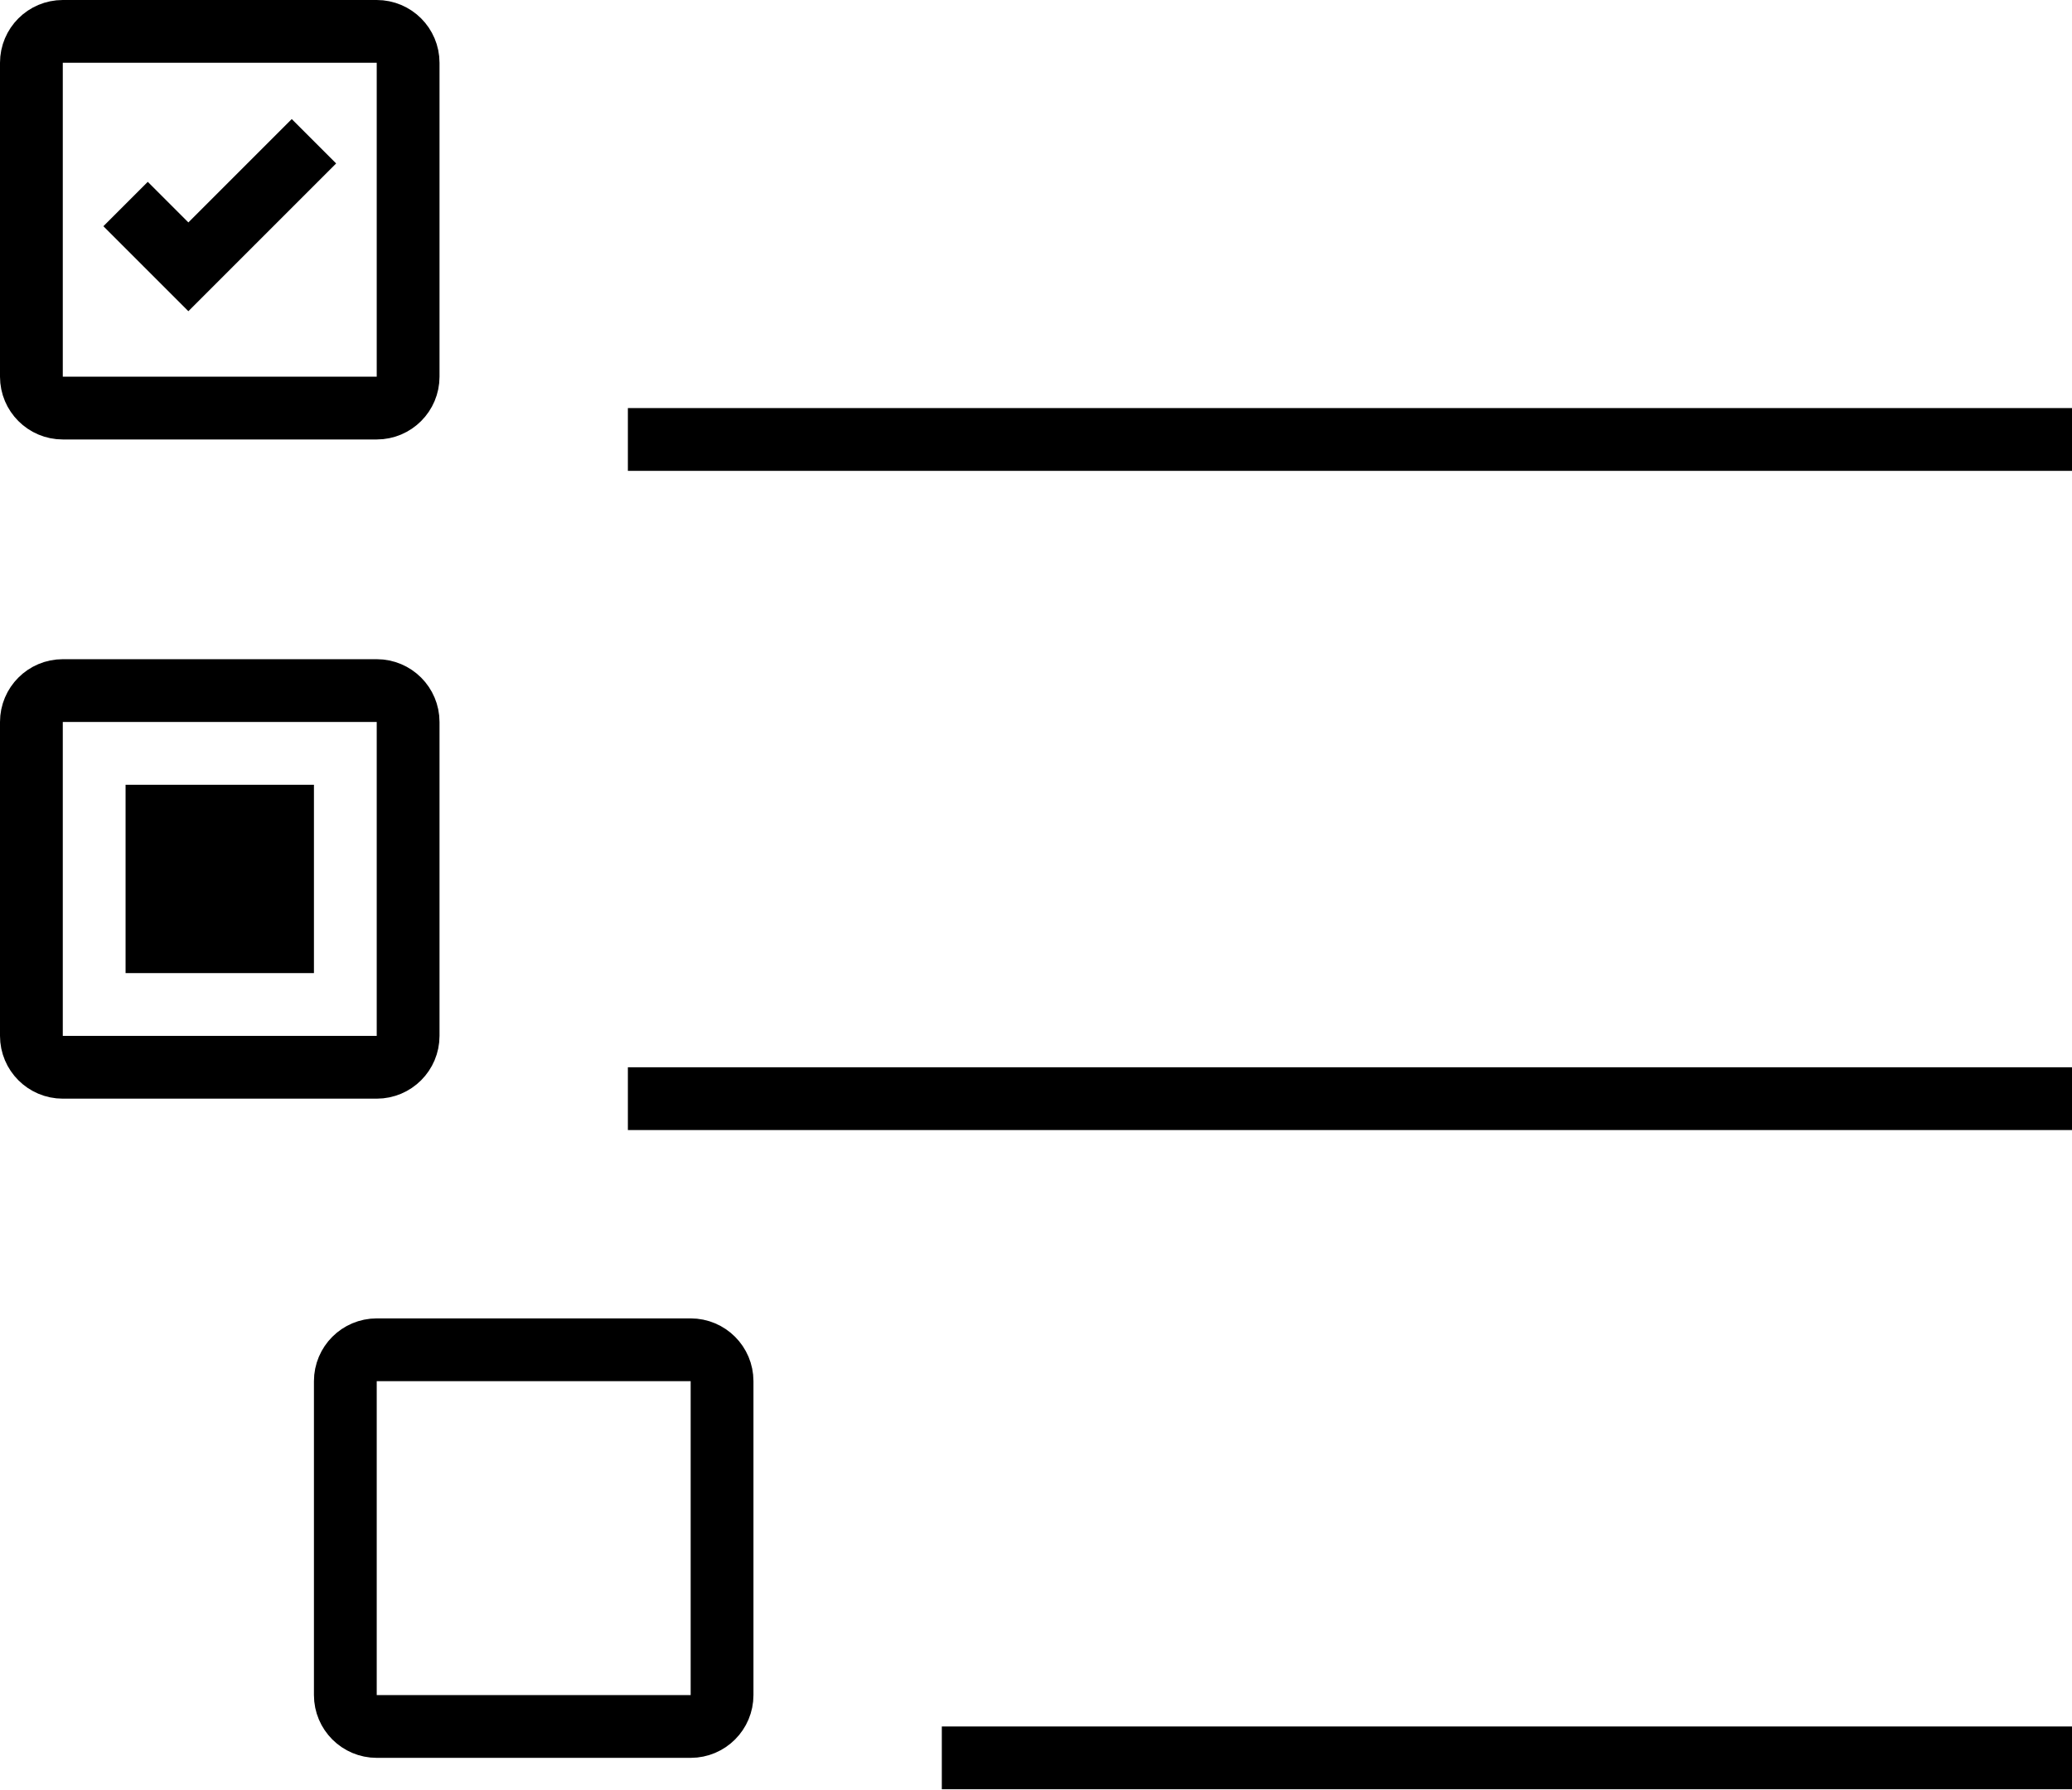
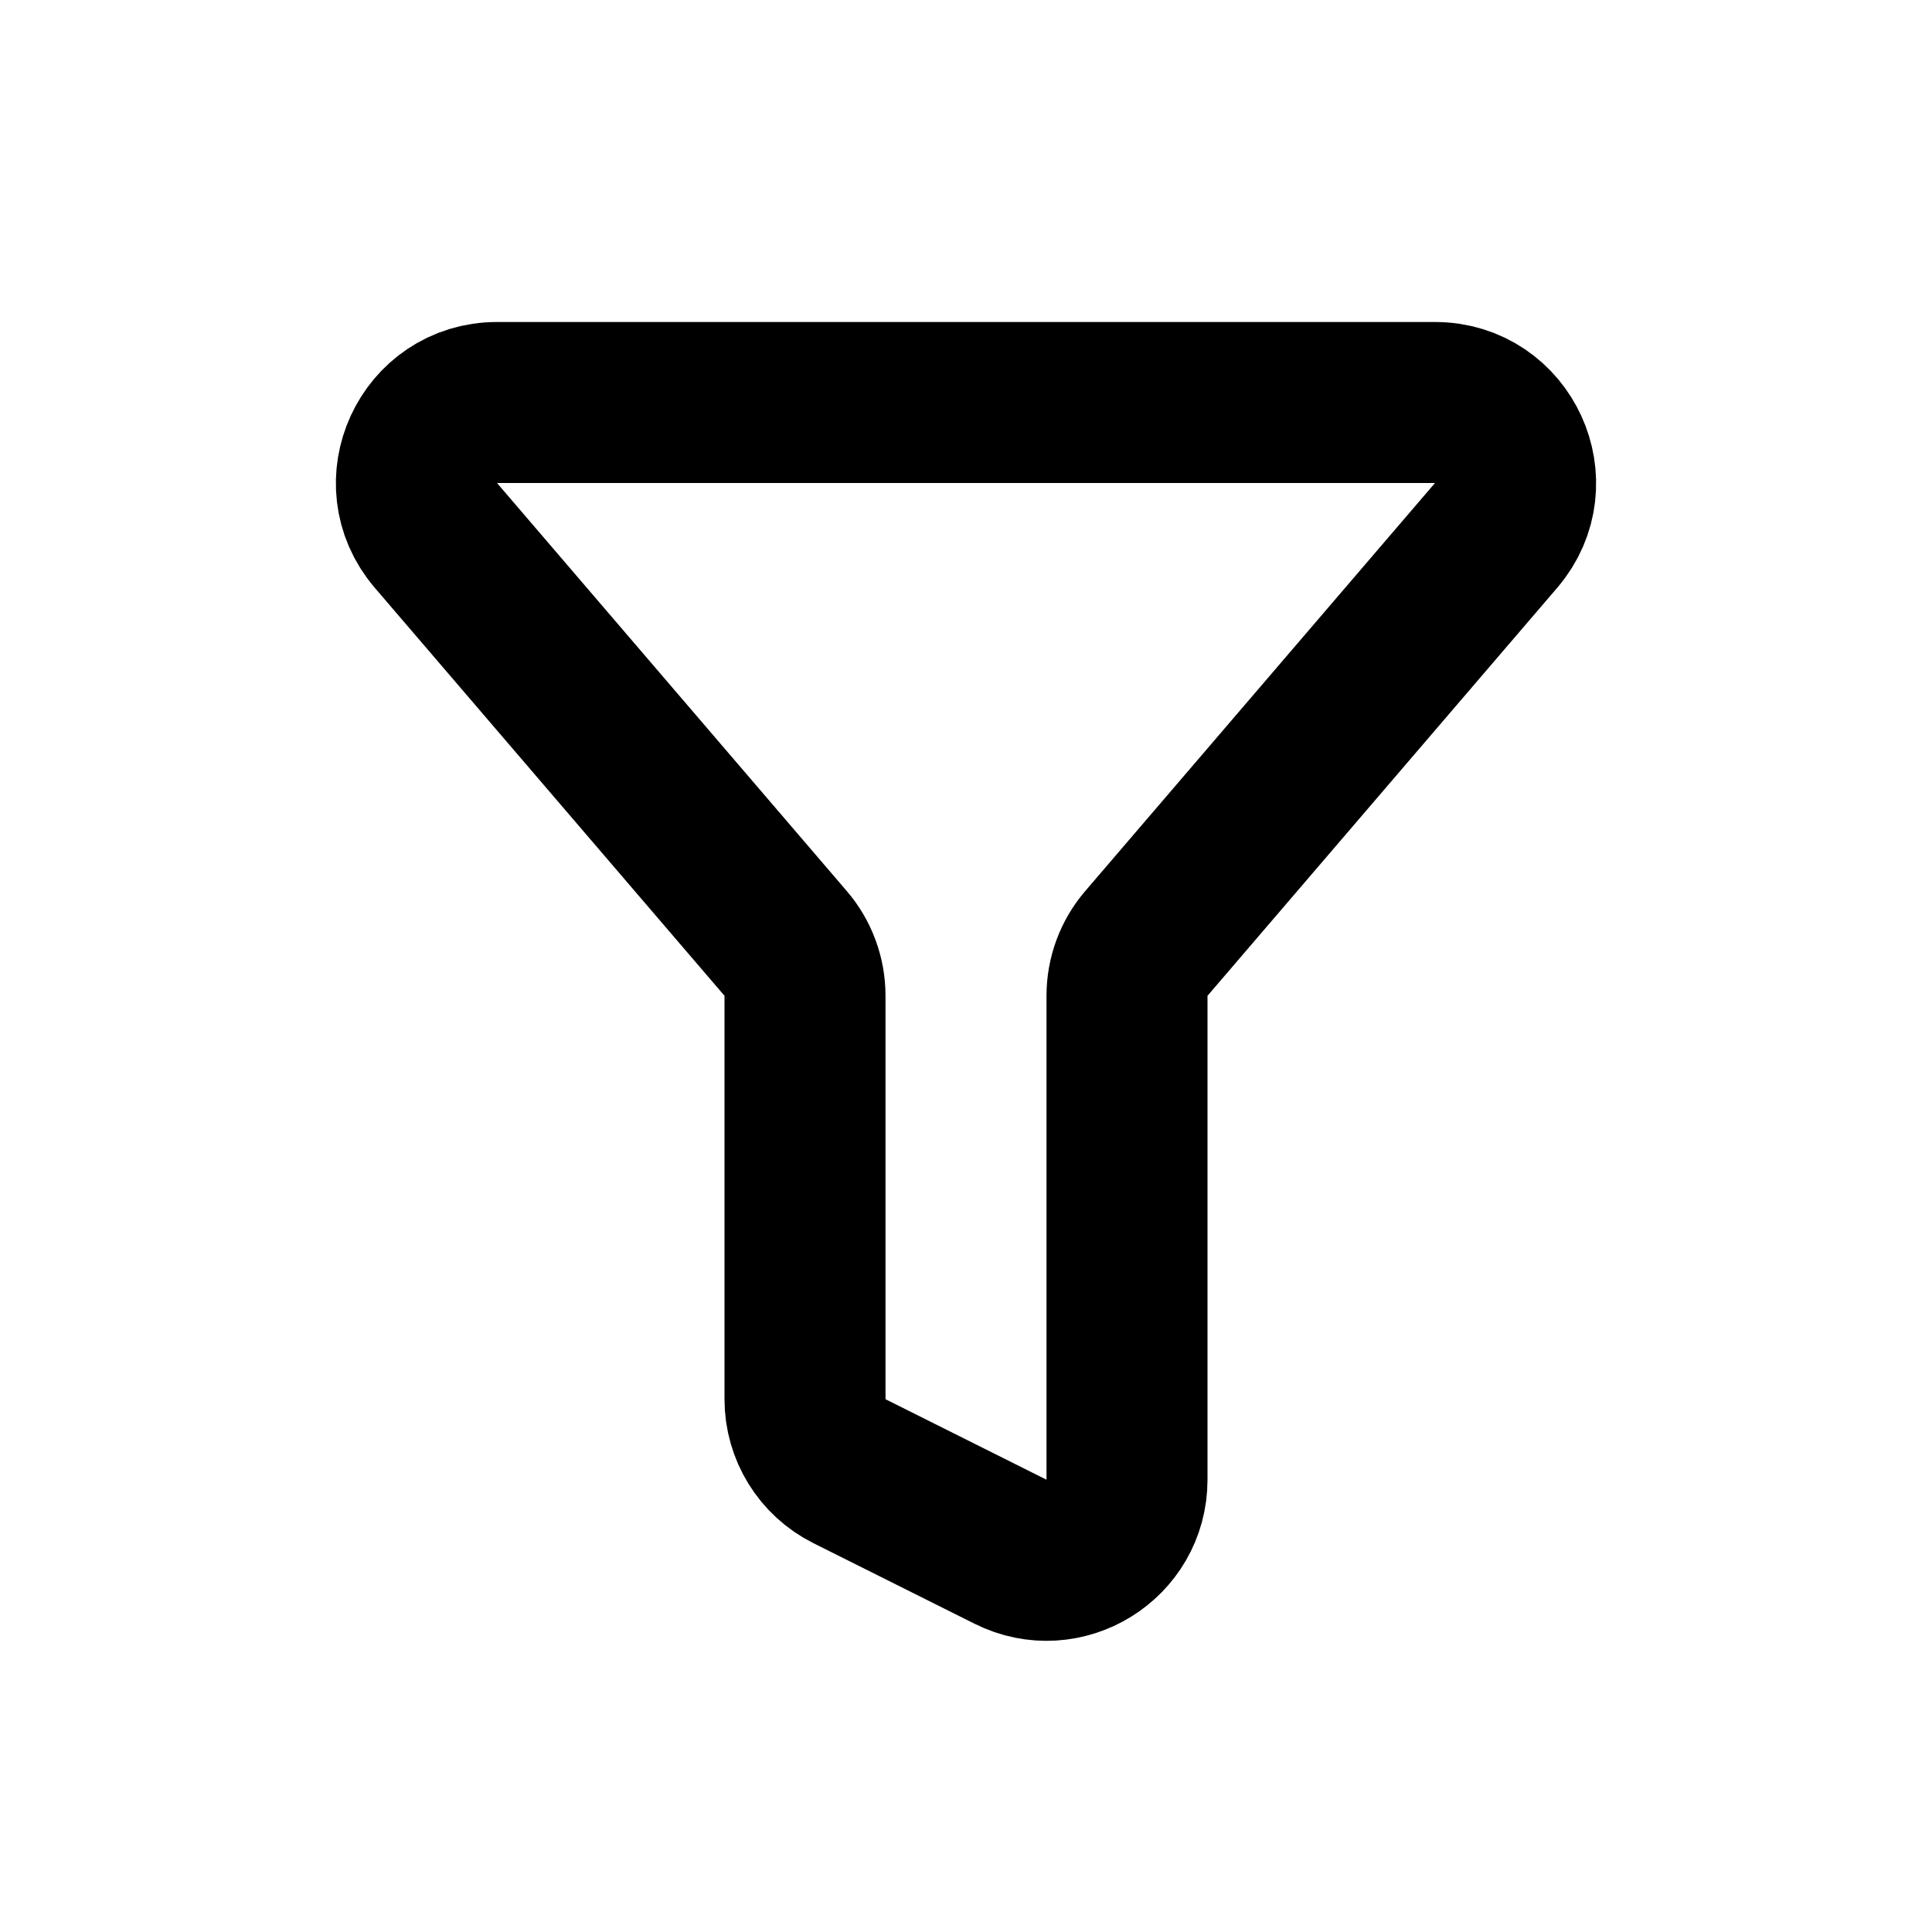
- <svg xmlns="http://www.w3.org/2000/svg" width="66" height="57" viewBox="0 0 66 57" fill="none">
-   <rect x="1" y="1" width="12" height="12" rx="1" stroke="black" stroke-width="2" />
-   <rect x="5" y="26" width="4" height="4" fill="black" stroke="black" stroke-width="2" />
-   <rect x="1" y="22" width="12" height="12" rx="1" stroke="black" stroke-width="2" />
-   <rect x="11" y="43" width="12" height="12" rx="1" stroke="black" stroke-width="2" />
-   <line x1="20" y1="14" x2="66" y2="14" stroke="black" stroke-width="2" />
-   <line x1="20" y1="35" x2="66" y2="35" stroke="black" stroke-width="2" />
-   <line x1="30" y1="56" x2="66" y2="56" stroke="black" stroke-width="2" />
-   <path d="M4 6.5L6 8.5L10 4.5" stroke="black" stroke-width="2" />
+ <svg xmlns="http://www.w3.org/2000/svg" width="800px" height="800px" viewBox="0 0 24 24" fill="none">
+   <path d="M17.826 5H6.174C5.32 5 4.859 6.002 5.415 6.651L9.759 11.719C9.915 11.9 10 12.131 10 12.37V17.382C10 17.761 10.214 18.107 10.553 18.276L12.553 19.276C13.218 19.609 14 19.125 14 18.382V12.37C14 12.131 14.085 11.9 14.241 11.719L18.585 6.651C19.141 6.002 18.68 5 17.826 5Z" stroke="#000000" stroke-width="2" stroke-linecap="round" stroke-linejoin="round" />
</svg>
